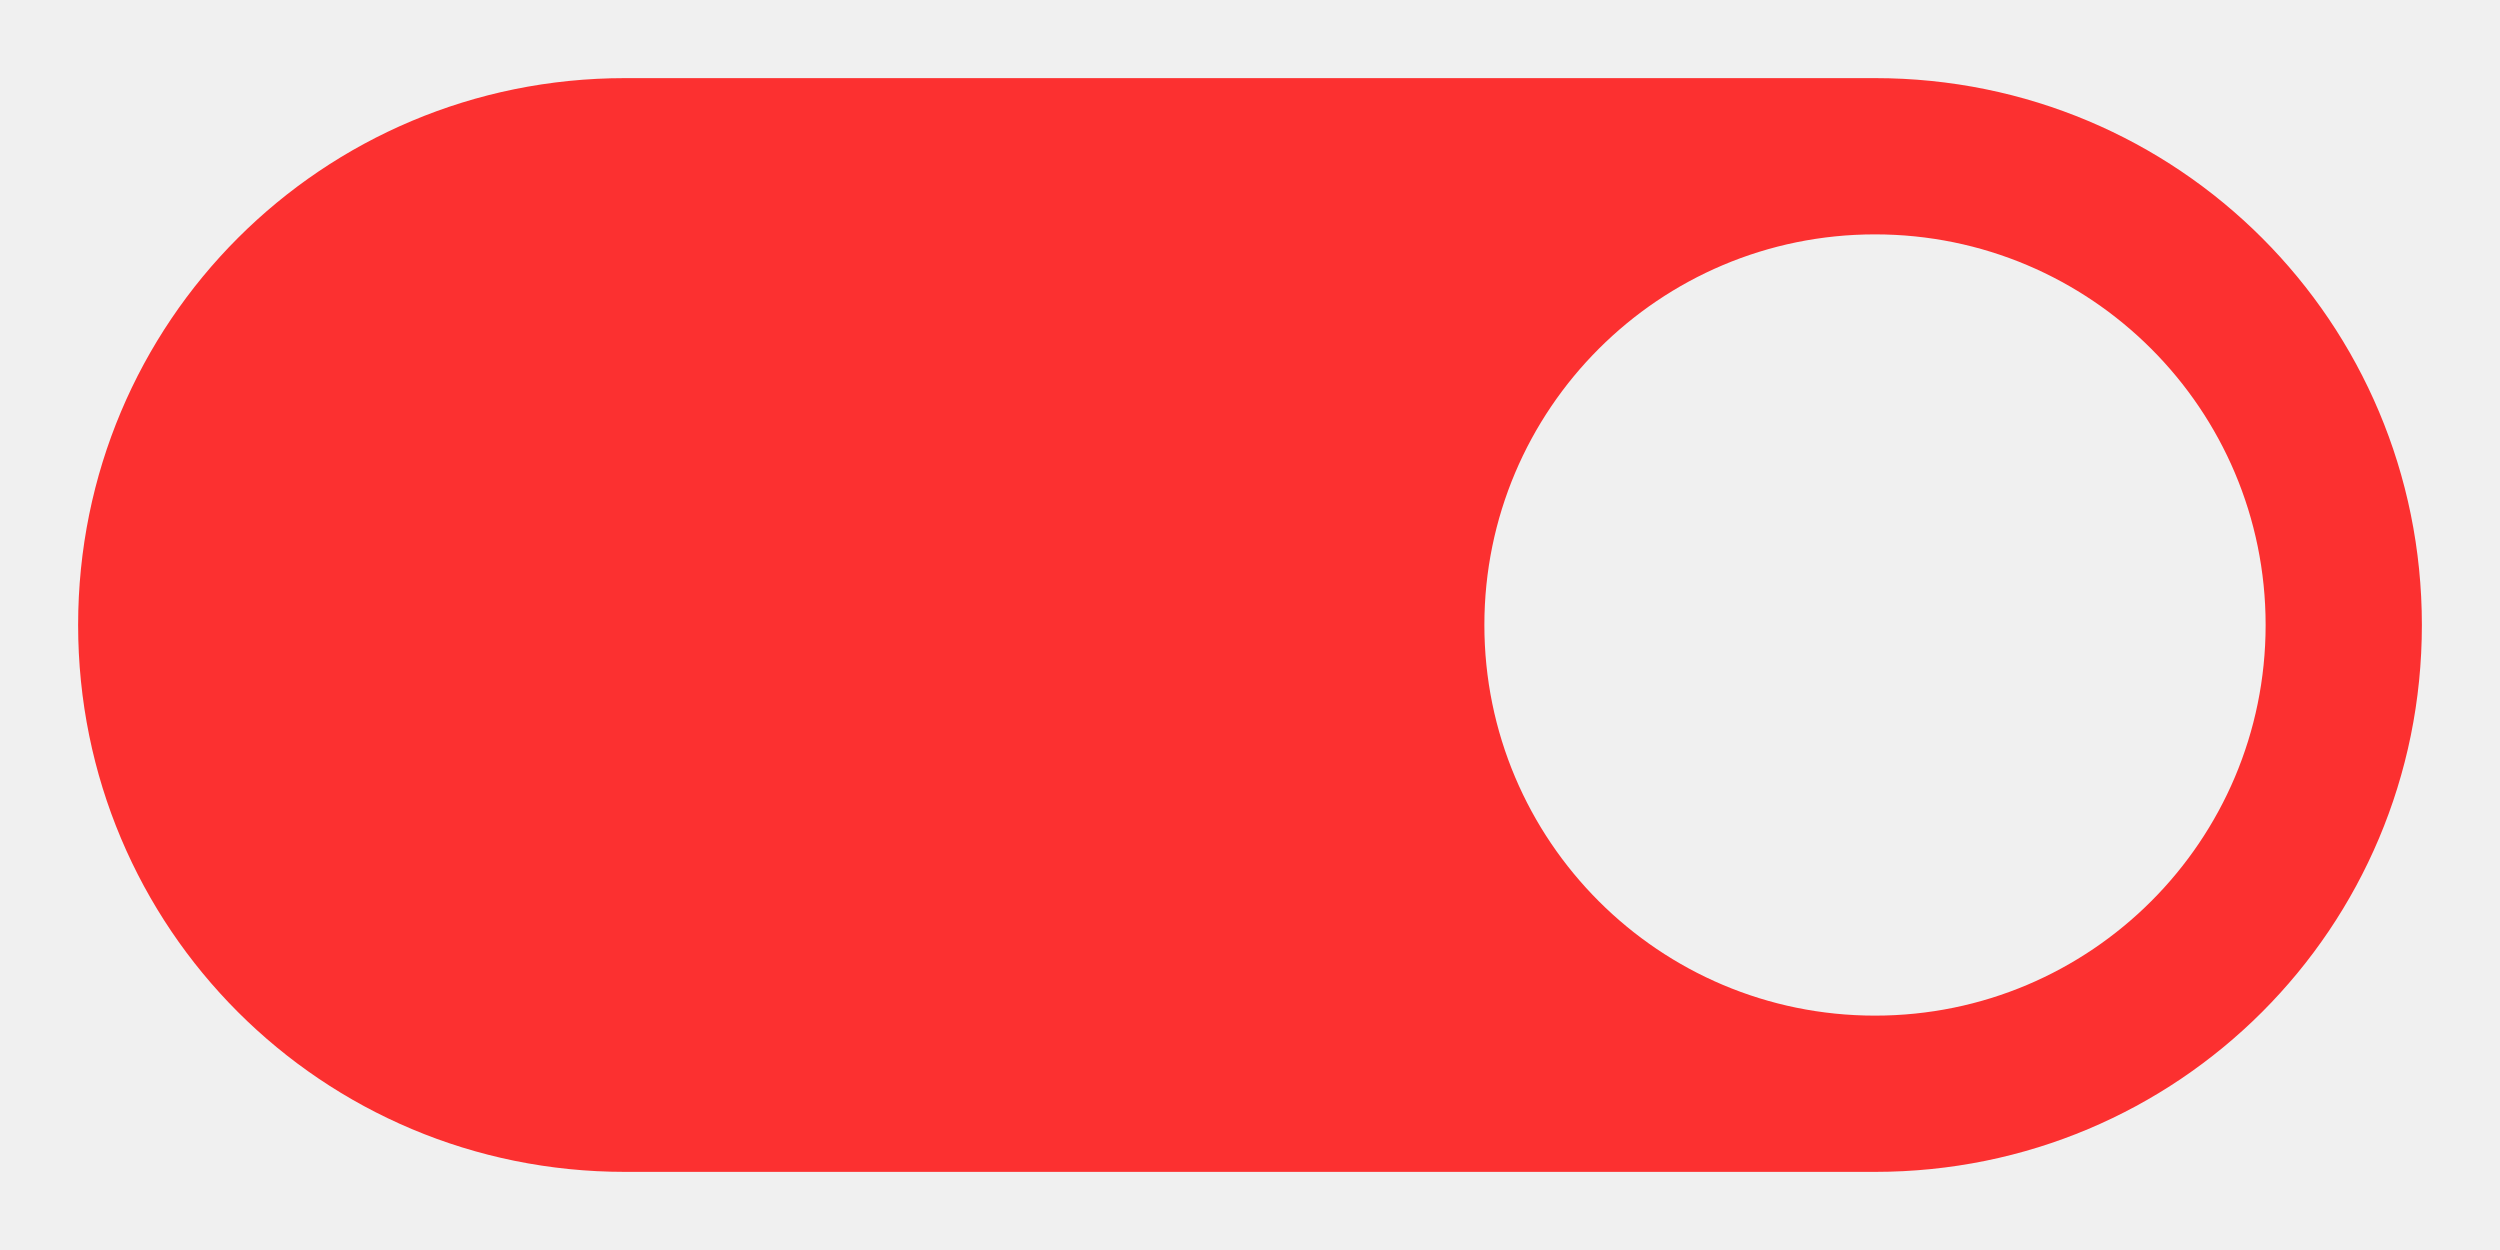
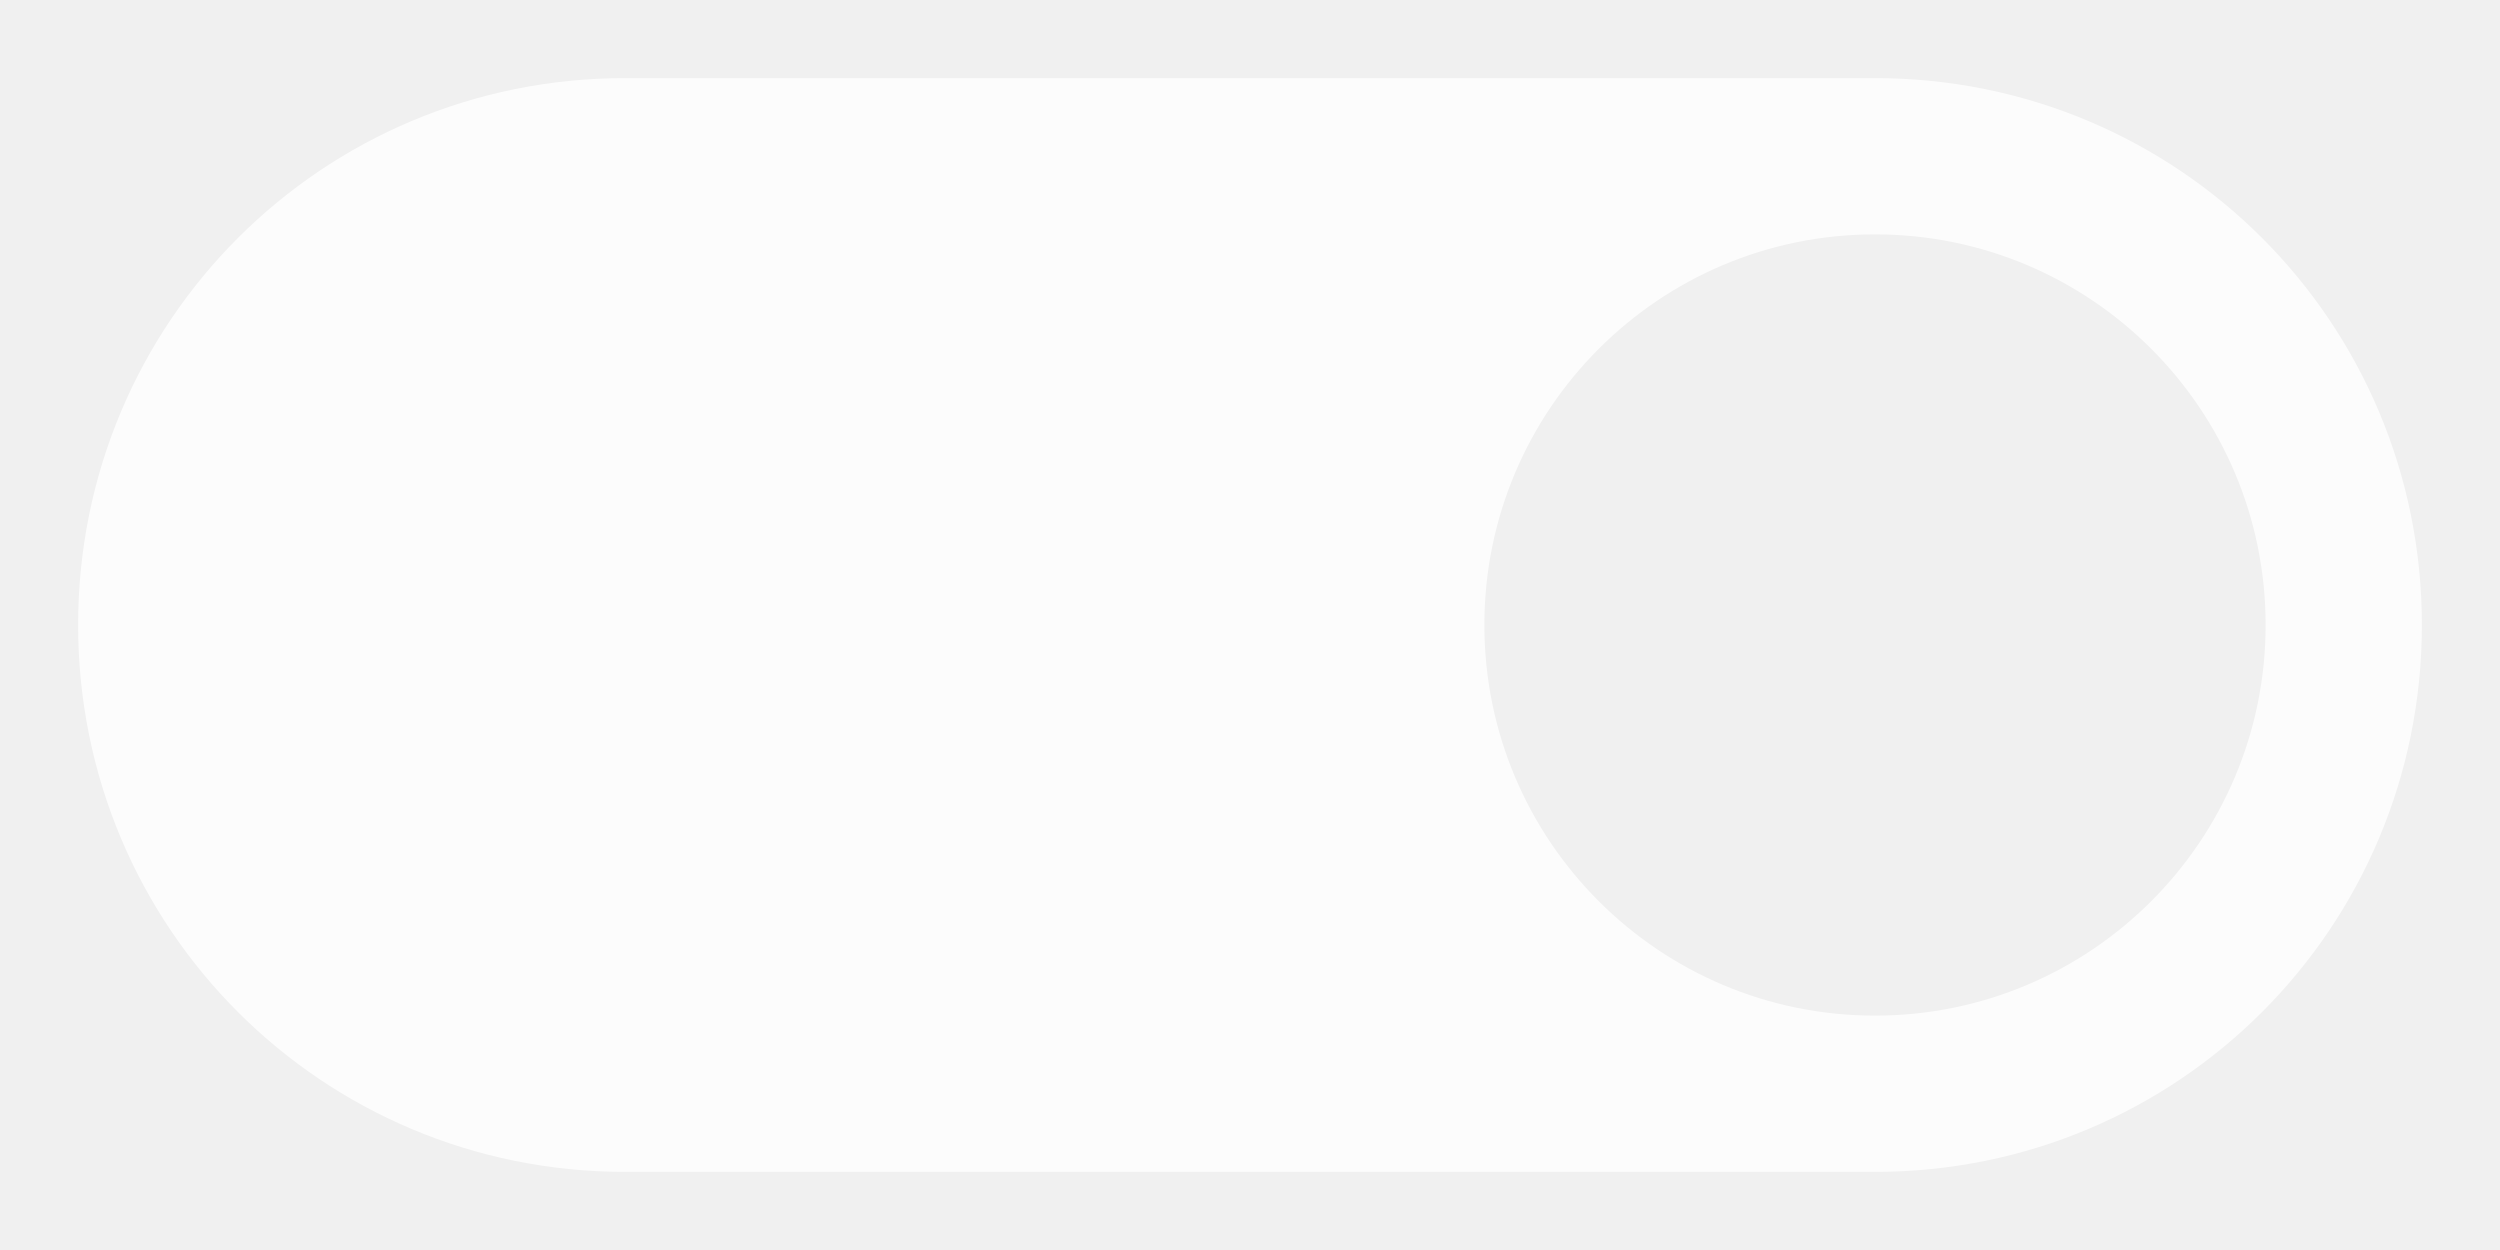
<svg xmlns="http://www.w3.org/2000/svg" width="32" height="16">
-   <path fill="red" fill-opacity=".8" d="m8 1c-3.878 0-7 3.122-7 7 0 3.878 3.122 7 7 7h16c3.878 0 7-3.122 7-7 0-3.878-3.122-7-7-7zm16 2a5 5 0 0 1 5 5 5 5 0 0 1 -5 5 5 5 0 0 1 -5-5 5 5 0 0 1 5-5z" />
+   <path fill="#fff" fill-opacity=".8" d="m8 1c-3.878 0-7 3.122-7 7 0 3.878 3.122 7 7 7h16c3.878 0 7-3.122 7-7 0-3.878-3.122-7-7-7zm16 2a5 5 0 0 1 5 5 5 5 0 0 1 -5 5 5 5 0 0 1 -5-5 5 5 0 0 1 5-5z" />
</svg>
